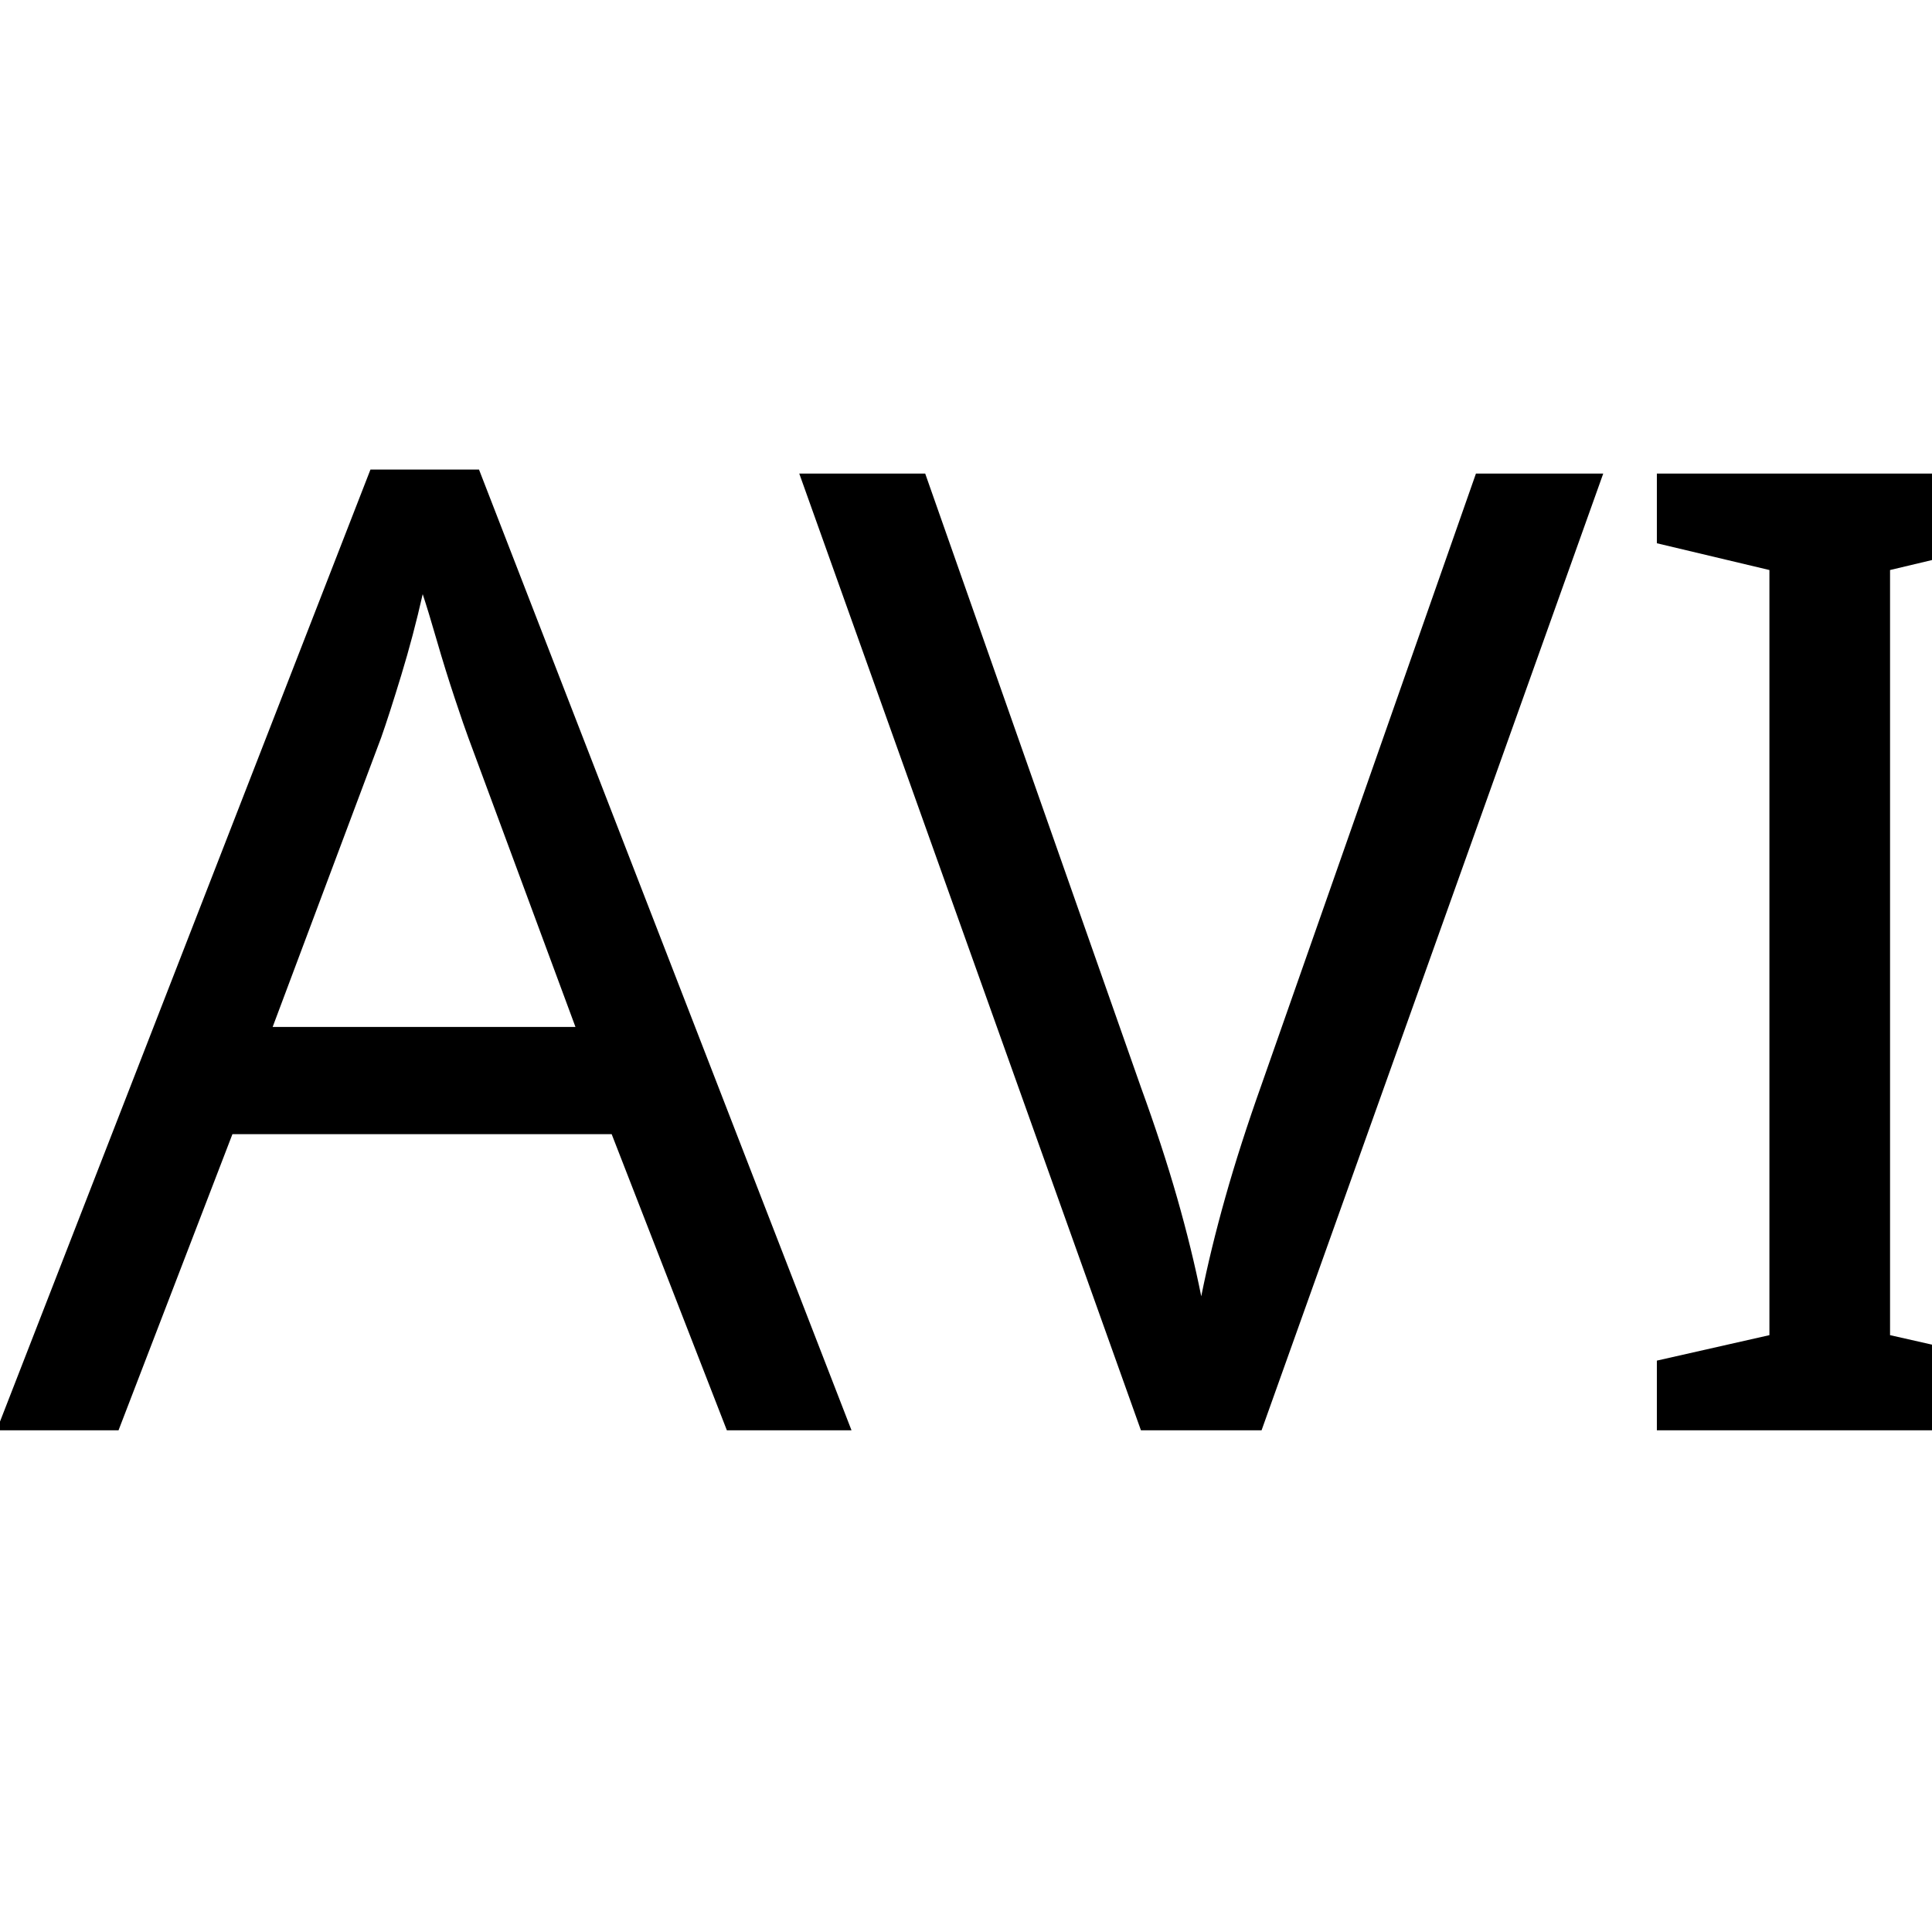
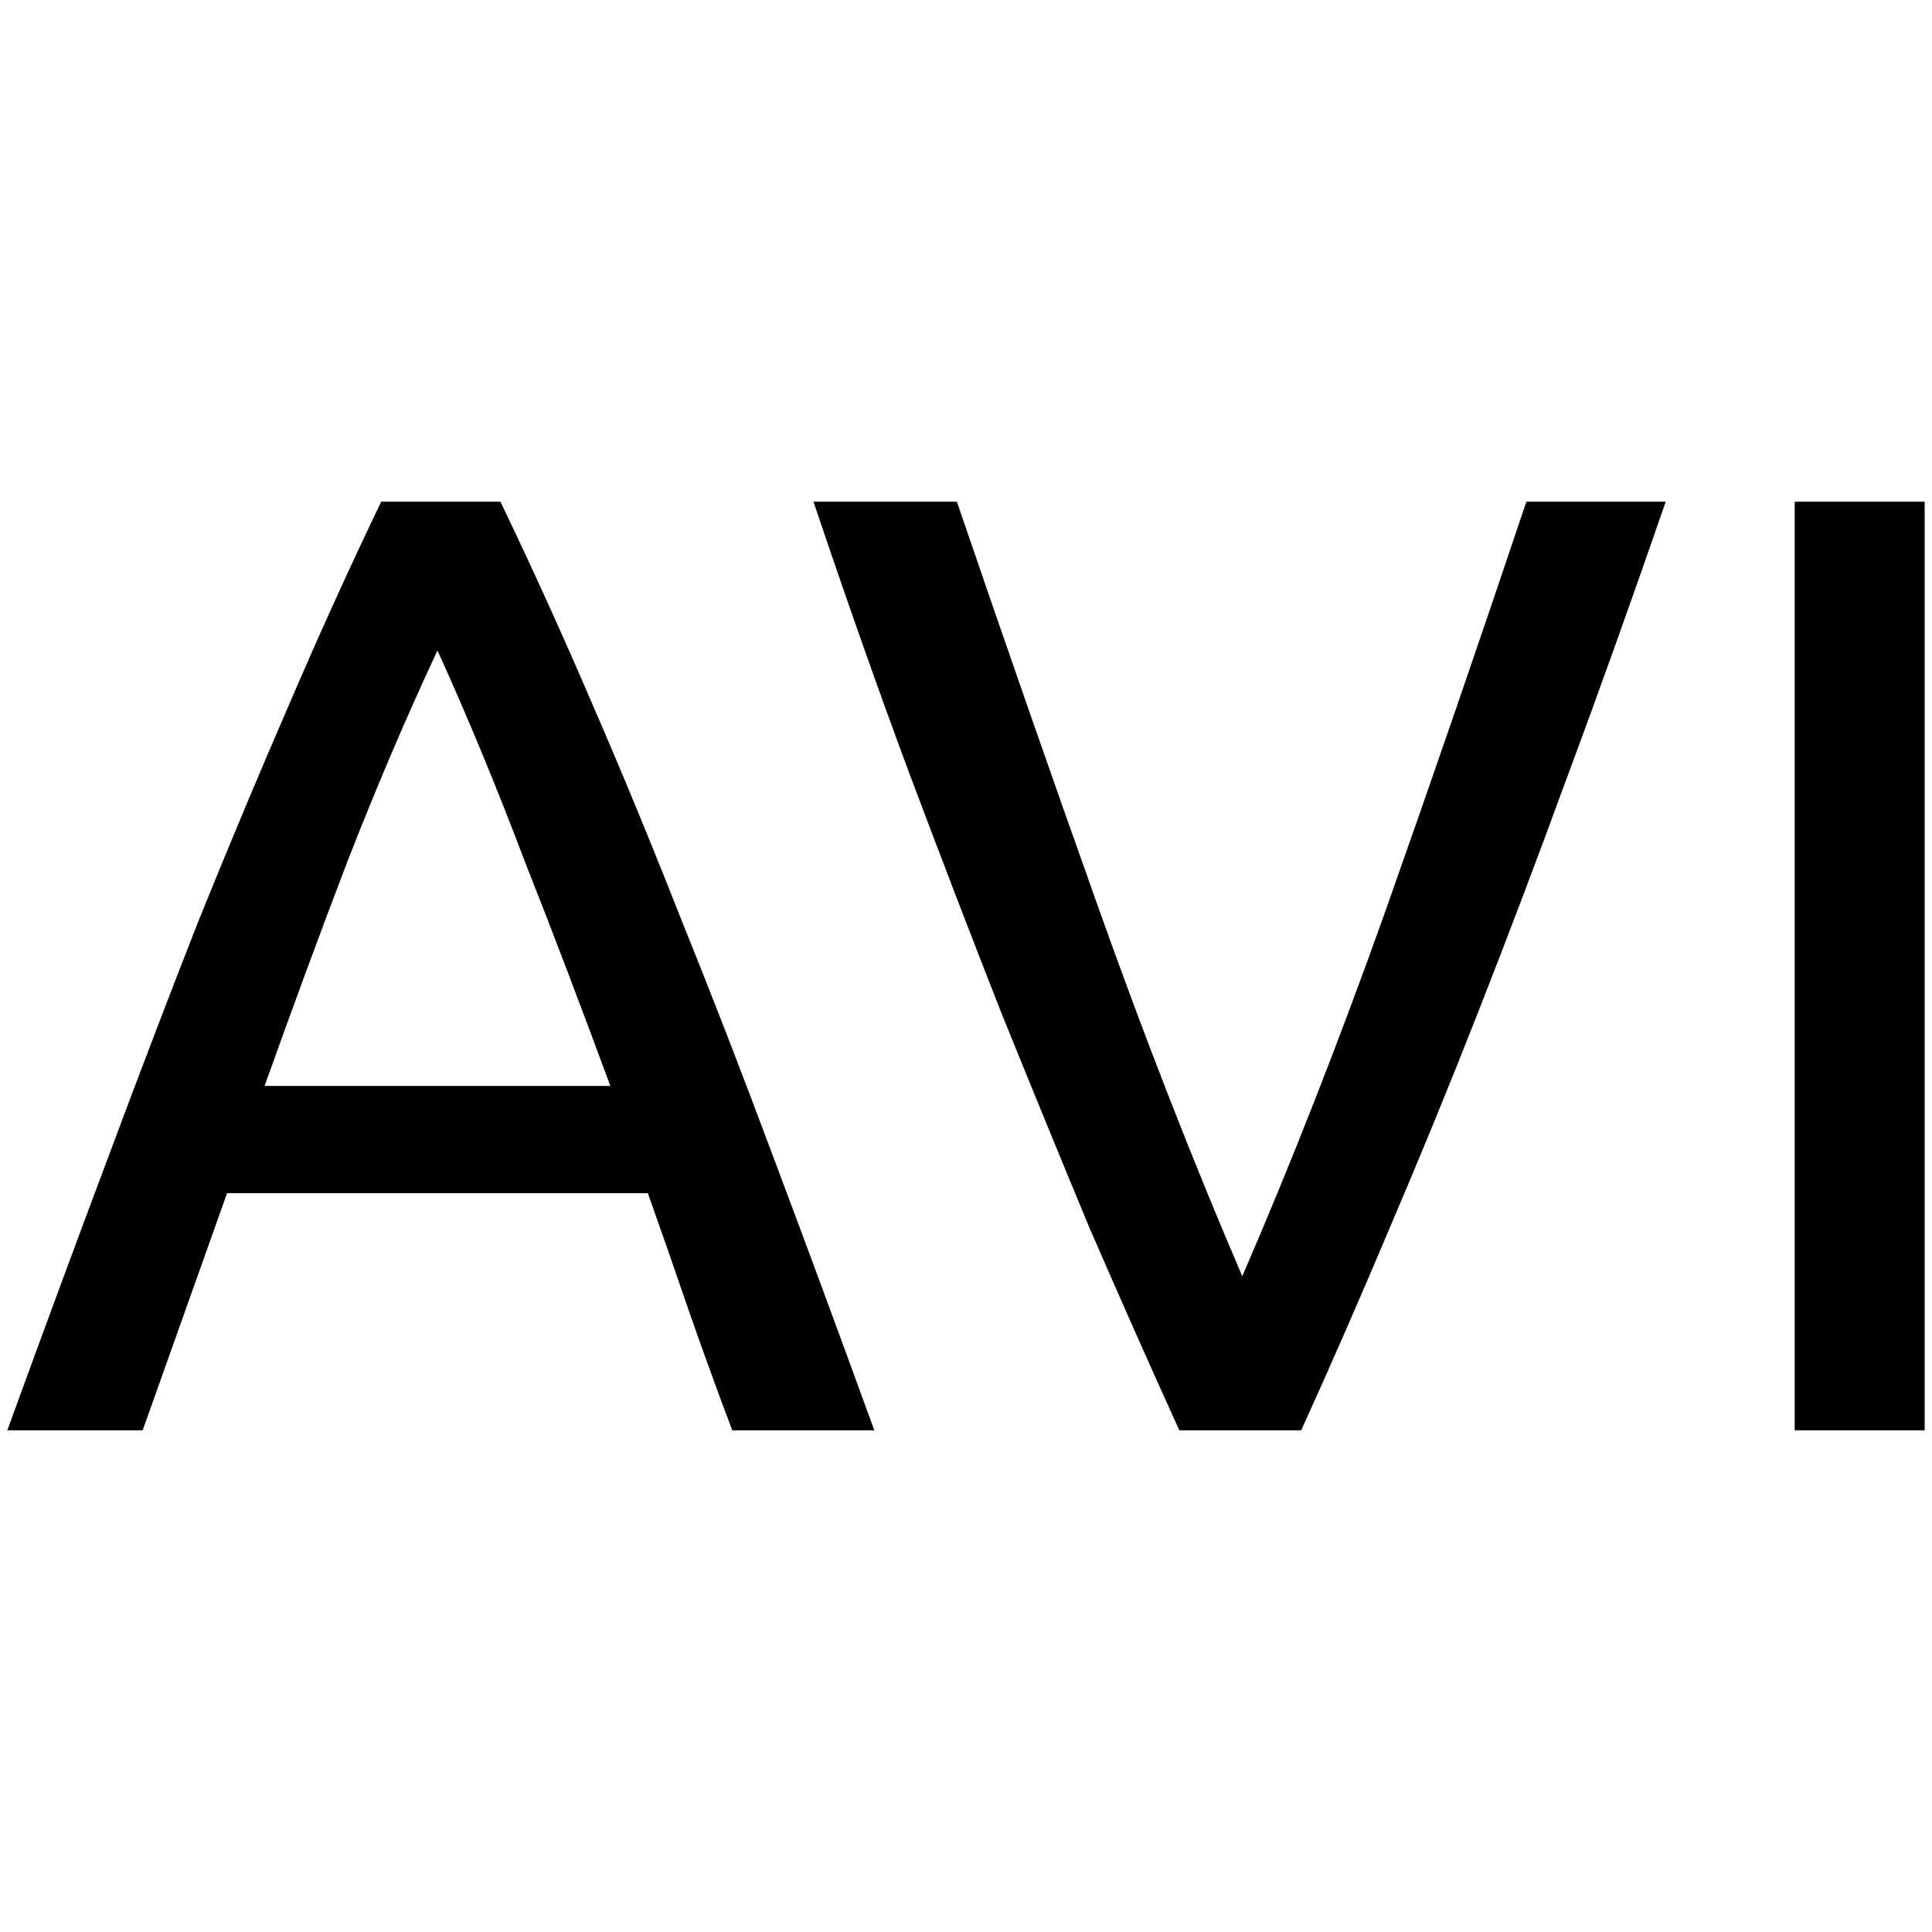
- <svg xmlns="http://www.w3.org/2000/svg" xml:space="preserve" style="enable-background:new 0 0 512 512;" viewBox="0 0 512 512" y="0px" x="0px" id="Capa_1" version="1.1">
+ <svg xmlns="http://www.w3.org/2000/svg" version="1.1" id="Capa_1" x="0px" y="0px" viewBox="0 0 512 512" style="enable-background:new 0 0 512 512;" xml:space="preserve">
  <defs id="defs83" />
  <g id="g50">
</g>
  <g id="g52">
</g>
  <g id="g54">
</g>
  <g id="g56">
</g>
  <g id="g58">
</g>
  <g id="g60">
</g>
  <g id="g62">
</g>
  <g id="g64">
</g>
  <g id="g66">
</g>
  <g id="g68">
</g>
  <g id="g70">
</g>
  <g id="g72">
</g>
  <g id="g74">
</g>
  <g id="g76">
</g>
  <g id="g78">
</g>
-   <text id="text2154" y="379.047" x="-0.901" style="font-size:355.115px;line-height:1.25;font-family:Ubuntu;-inkscape-font-specification:Ubuntu;stroke-width:8.878" xml:space="preserve">
-     <tspan style="stroke-width:8.878" y="379.047" x="-0.901" id="tspan2152">AVI</tspan>
-   </text>
+   <g style="font-size:355.115px;line-height:1.25;font-family:Ubuntu;-inkscape-font-specification:Ubuntu;stroke-width:8.878" id="text2154" aria-label="AVI">
+     <path id="path4720" style="stroke-width:8.878" d="M 194.057,379.047 Q 188.02,363.067 182.694,347.797 177.367,332.172 171.685,316.192 H 60.179 L 37.807,379.047 H 1.94 q 14.205,-39.063 26.634,-72.088 12.429,-33.381 24.148,-63.21 12.074,-29.83 23.793,-56.818 11.719,-27.344 24.503,-53.977 h 31.605 q 12.784,26.634 24.503,53.977 11.719,26.989 23.438,56.818 12.074,29.83 24.503,63.21 12.429,33.026 26.634,72.088 z m -32.315,-91.265 q -11.364,-30.895 -22.727,-59.659 -11.009,-29.119 -23.082,-55.753 -12.429,26.634 -23.793,55.753 -11.009,28.764 -22.017,59.659 z" />
+     <path id="path4722" style="stroke-width:8.878" d="m 441.434,132.953 q -13.494,39.063 -25.923,72.443 -12.074,33.026 -23.793,62.855 -11.719,29.83 -23.438,57.174 -11.364,26.989 -23.438,53.622 H 312.527 Q 300.453,352.414 288.734,325.425 277.371,298.081 265.297,268.251 253.578,238.422 241.149,205.396 228.72,172.015 215.581,132.953 h 37.997 q 19.176,56.108 37.642,107.955 18.466,51.847 37.997,97.302 19.531,-45.1 37.997,-96.946 18.466,-52.202 37.287,-108.31 z" />
+     <path id="path4724" style="stroke-width:8.878" d="m 475.614,132.953 h 34.446 v 246.095 h -34.446 z" />
+   </g>
</svg>
